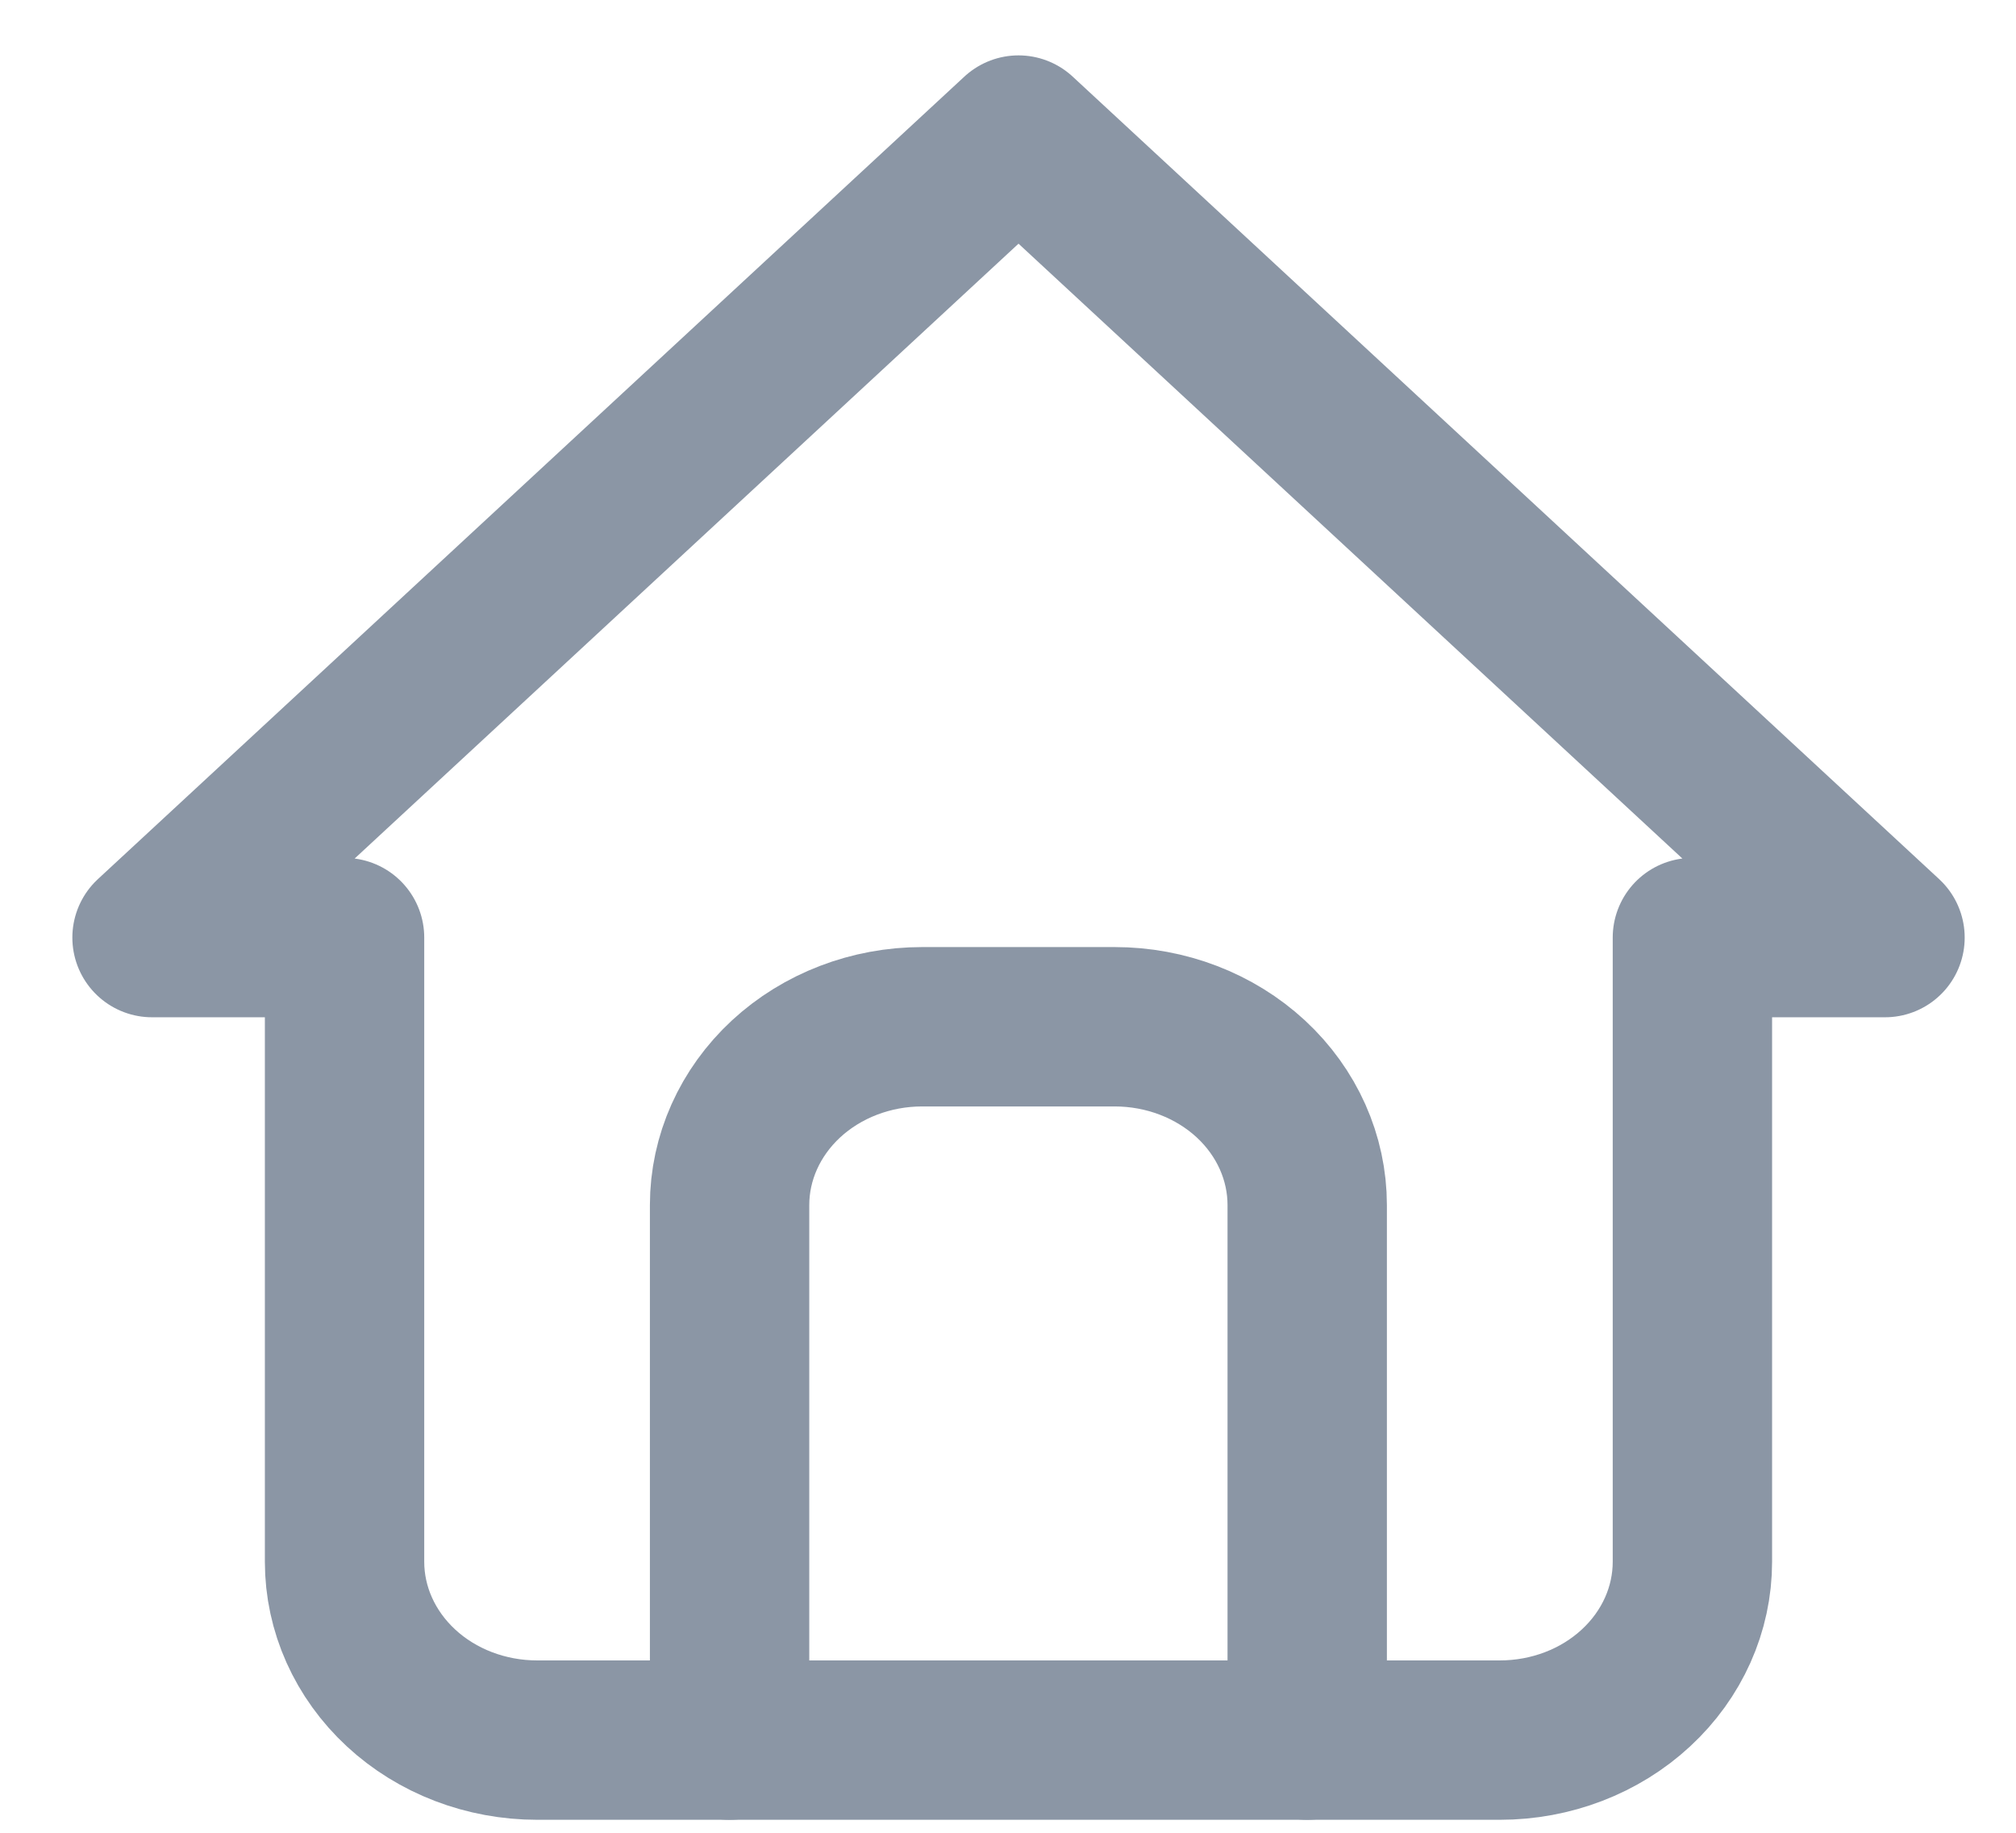
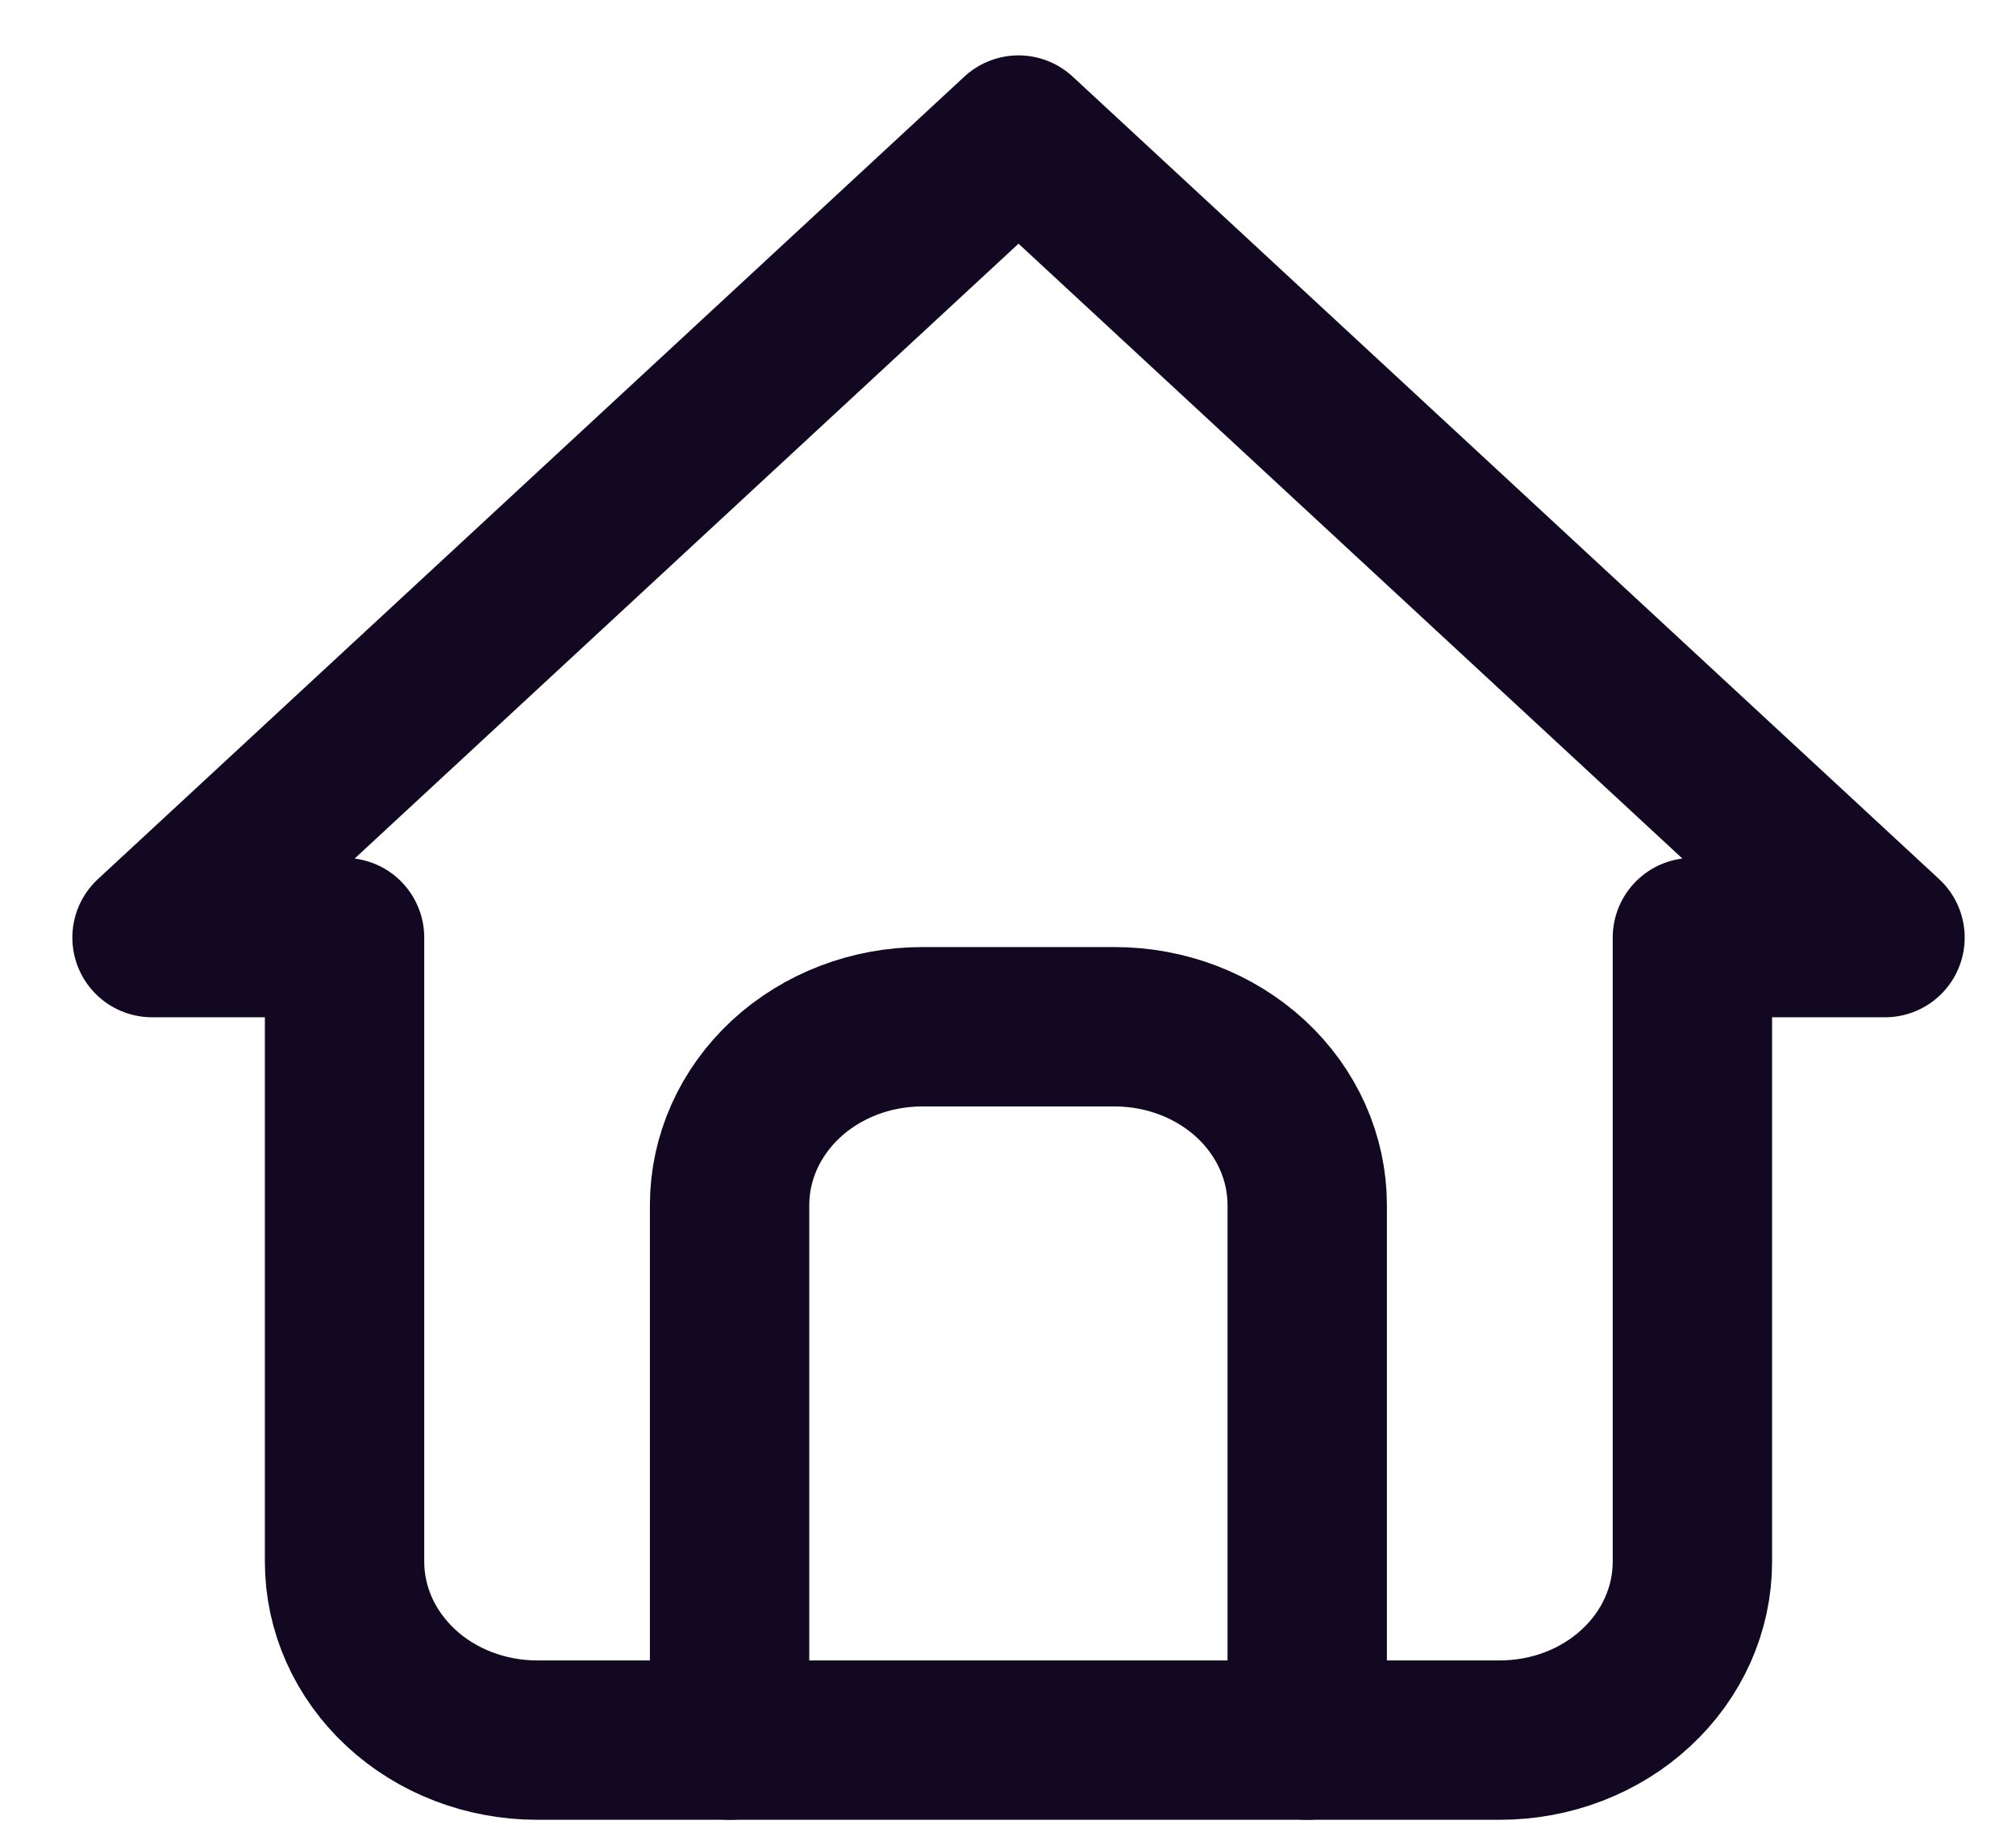
<svg xmlns="http://www.w3.org/2000/svg" width="33" height="30" viewBox="0 0 25 23" fill="none">
-   <path d="M4.174 11.766H1.758L12.632 1.695L23.506 11.766H21.089M4.174 11.766V19.599C4.174 20.193 4.429 20.762 4.882 21.182C5.335 21.602 5.95 21.837 6.591 21.837H18.673C19.314 21.837 19.928 21.602 20.381 21.182C20.835 20.762 21.089 20.193 21.089 19.599V11.766" stroke="#8b96a5" stroke-width="2" stroke-linecap="round" stroke-linejoin="round" />
-   <path d="M9.006 21.837V15.123C9.006 14.529 9.261 13.96 9.714 13.54C10.167 13.121 10.782 12.885 11.422 12.885H13.839C14.48 12.885 15.095 13.121 15.548 13.54C16.001 13.96 16.255 14.529 16.255 15.123V21.837" stroke="#8b96a5" stroke-width="2" stroke-linecap="round" stroke-linejoin="round" />
+   <path d="M4.174 11.766H1.758L12.632 1.695L23.506 11.766H21.089M4.174 11.766V19.599C4.174 20.193 4.429 20.762 4.882 21.182C5.335 21.602 5.95 21.837 6.591 21.837H18.673C19.314 21.837 19.928 21.602 20.381 21.182C20.835 20.762 21.089 20.193 21.089 19.599V11.766" stroke="#130821" stroke-width="2" stroke-linecap="round" stroke-linejoin="round" />
+   <path d="M9.006 21.837V15.123C9.006 14.529 9.261 13.96 9.714 13.54C10.167 13.121 10.782 12.885 11.422 12.885H13.839C14.48 12.885 15.095 13.121 15.548 13.54C16.001 13.96 16.255 14.529 16.255 15.123V21.837" stroke="#130821" stroke-width="2" stroke-linecap="round" stroke-linejoin="round" />
</svg>
